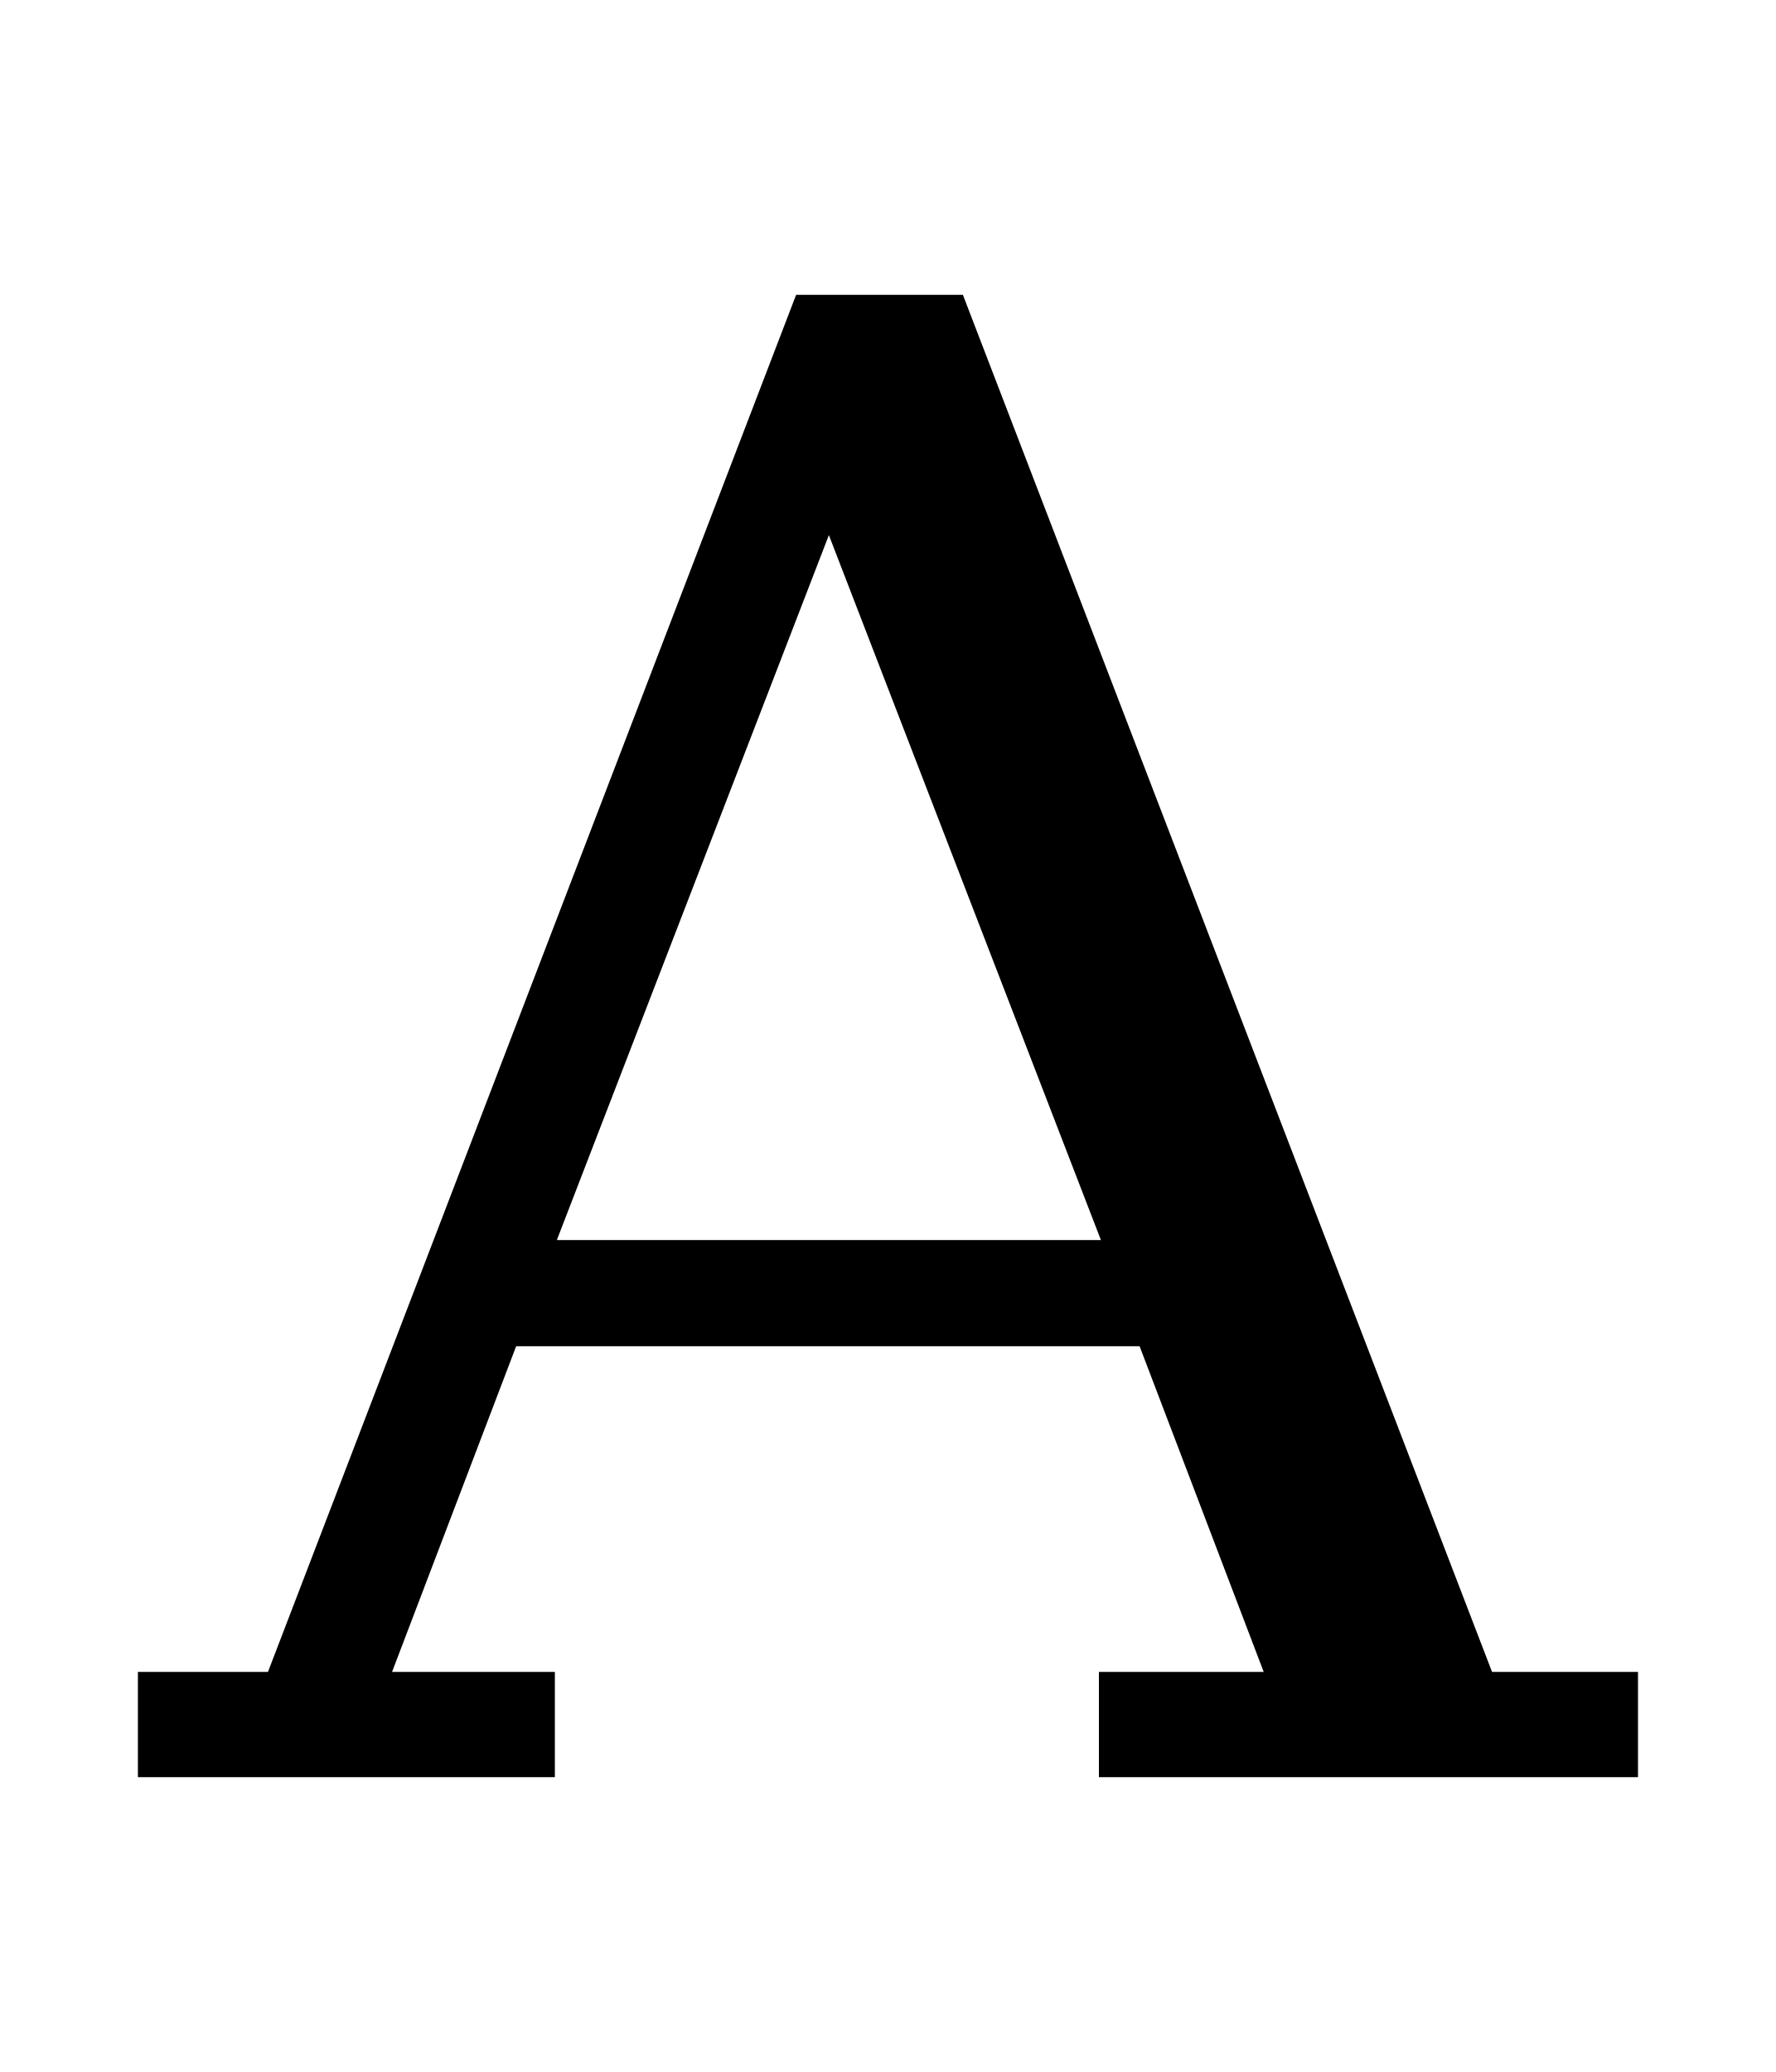
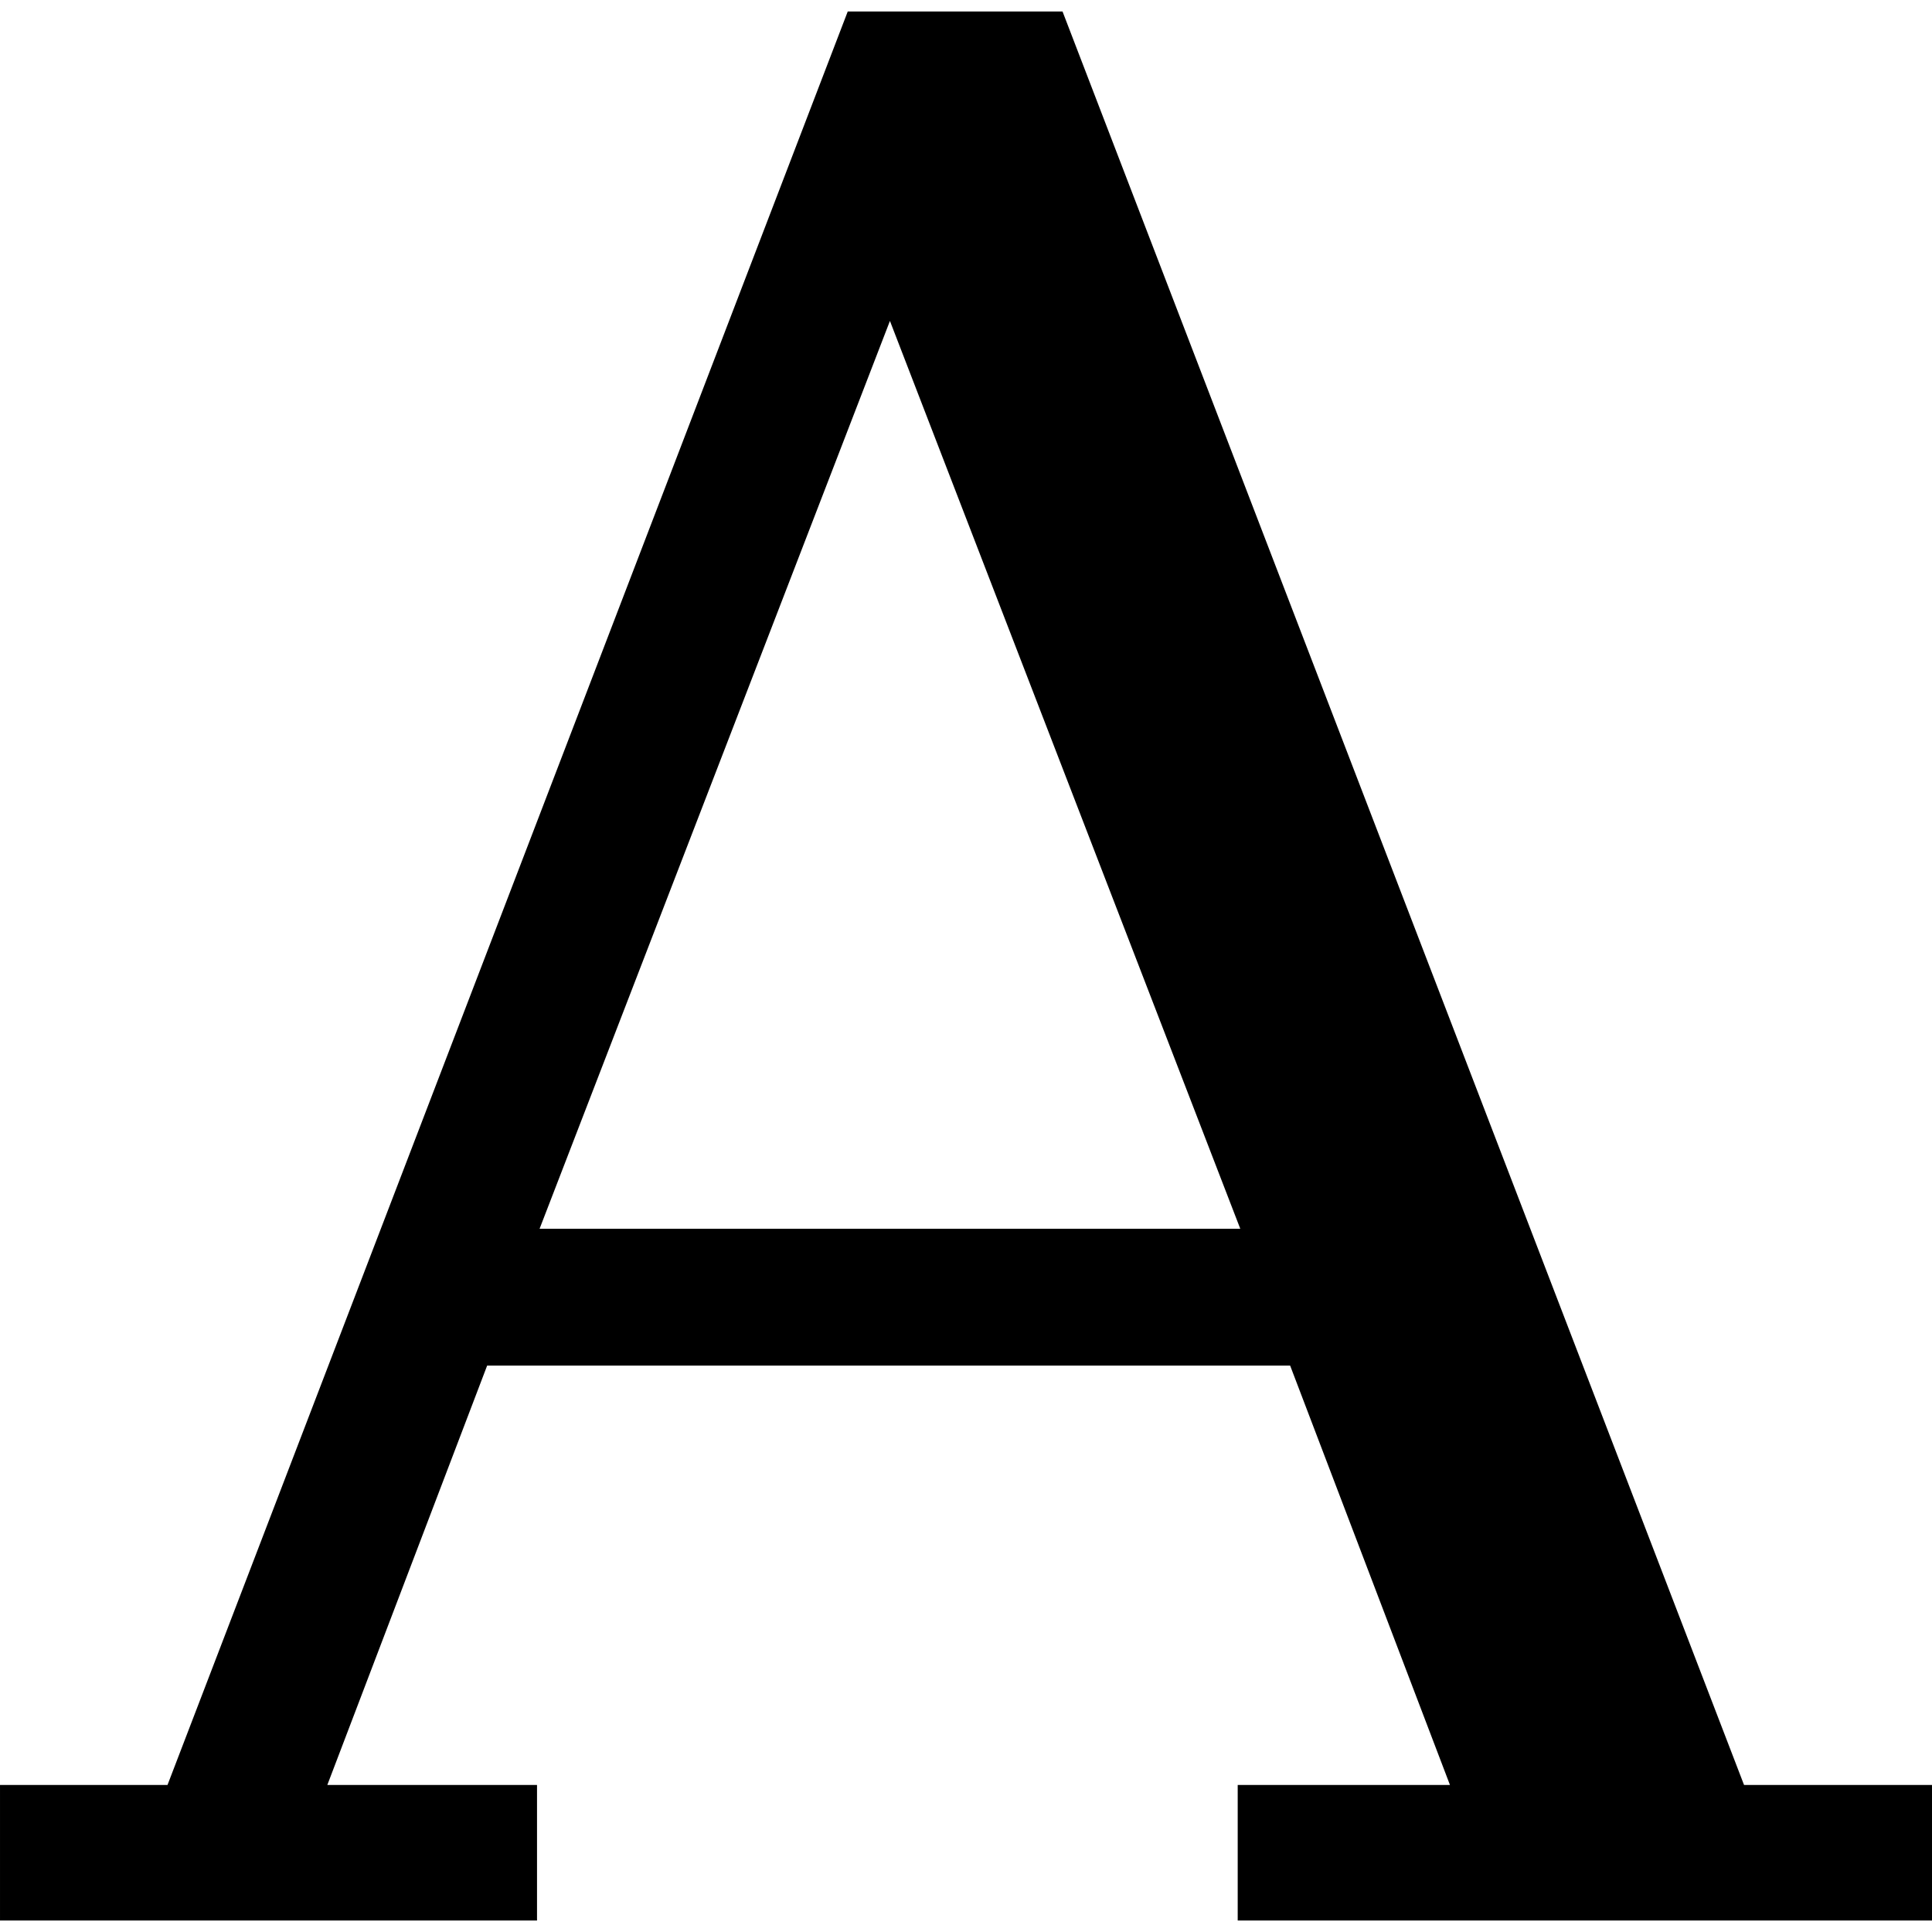
- <svg xmlns="http://www.w3.org/2000/svg" id="svg2" style="margin-top:9px;margin-left:10px;" version="1.1" data-tags="remove-circle, cancel, close, remove, delete" height="896" width="768" data-du="" viewBox="0 0 768 896">
+ <svg xmlns="http://www.w3.org/2000/svg" id="svg2" version="1.1" data-tags="remove-circle, cancel, close, remove, delete" height="1200" width="1200" data-du="" viewBox="0 0 1200 1200">
  <defs id="defs32" />
-   <path style="font-size:40px;letter-spacing:0;word-spacing:0;font-family:Serif" d="m 240.821,536.229 235.277,0 L 358.458,231.399 240.819,536.229 m -181.181,232.272 0,-45.51 56.243,0 228.407,-595.49 72.128,0 228.836,595.49 63.113,0 0,45.51 -233.131,0 0,-45.51 71.27,0 -53.667,-140.822 -269.624,0 -53.667,140.822 70.411,0 0,45.51 -180.321,0" id="path8868" />
+   <path style="font-size:40px;letter-spacing:0;word-spacing:0;font-family:Serif" d="m 335.151,763.202 435.208,0 L 552.753,199.336 335.147,763.202 M 0.004,1192.852 l 0,-84.182 104.037,0 422.501,-1101.521 133.42,0 423.294,1101.521 116.744,0 0,84.182 -431.239,0 0,-84.182 131.834,0 -99.272,-260.488 -498.742,0 -99.272,260.488 130.244,0 0,84.182 -333.553,0" id="path8868" />
</svg>
